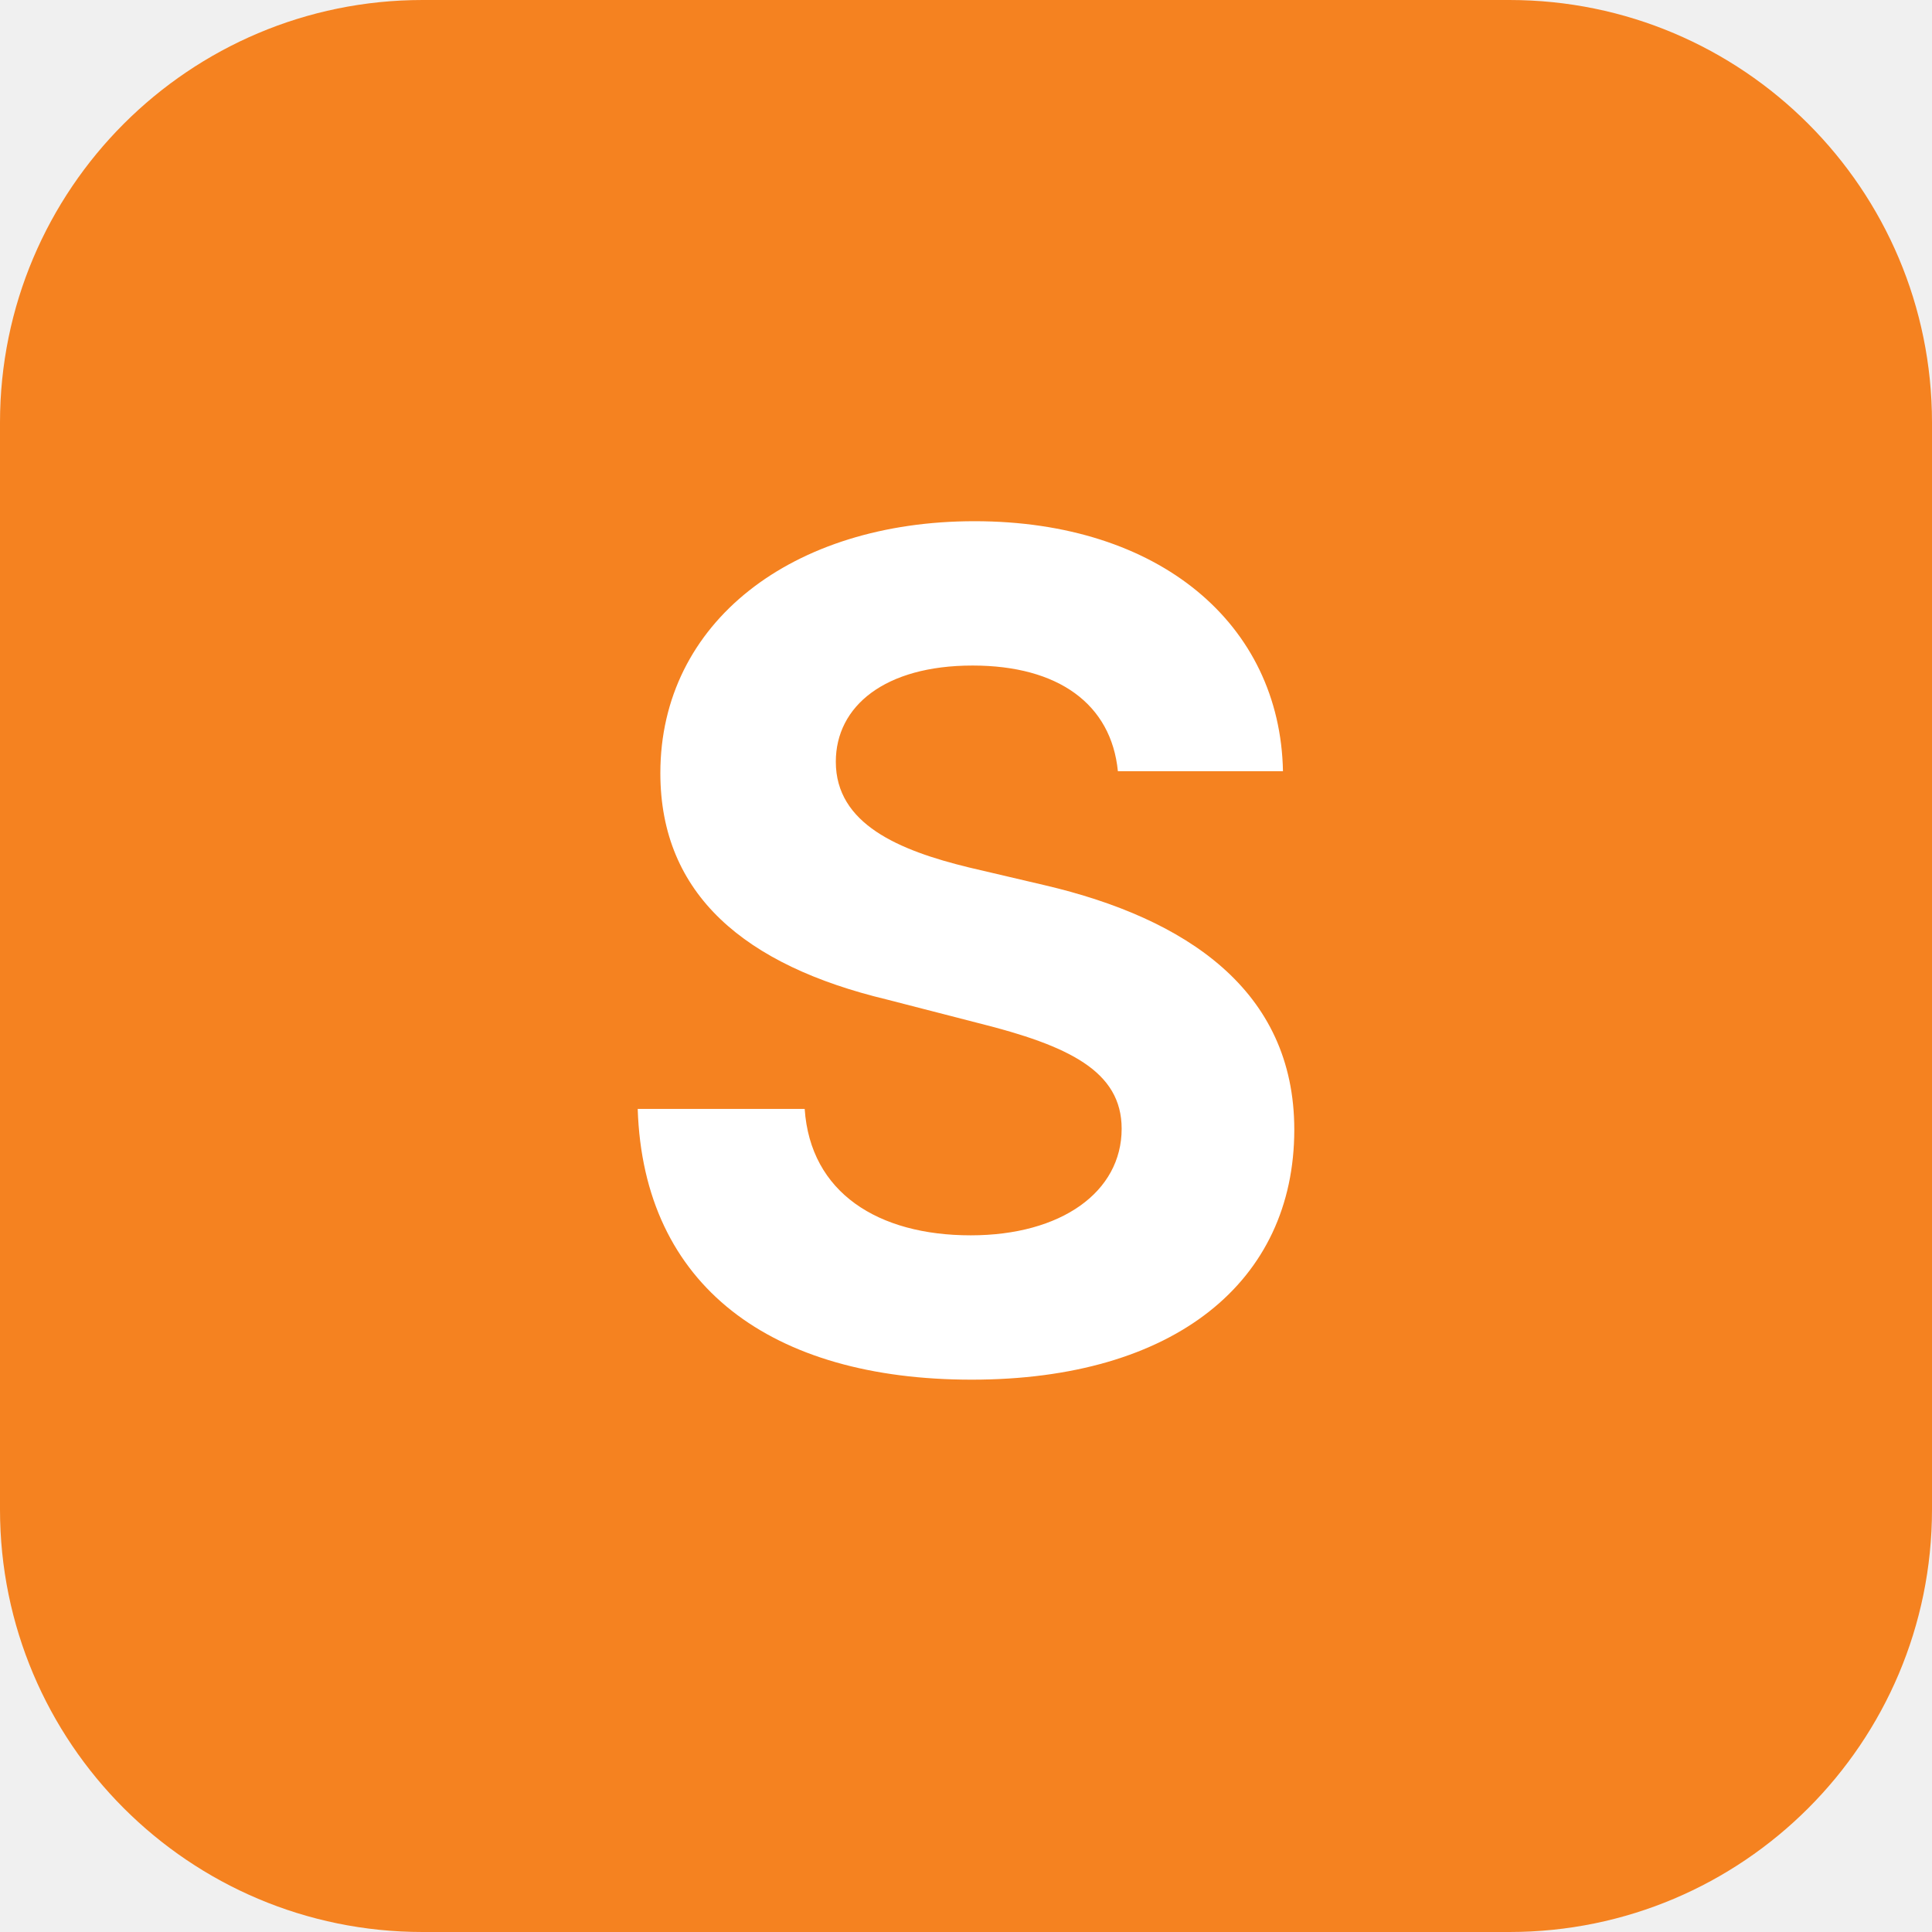
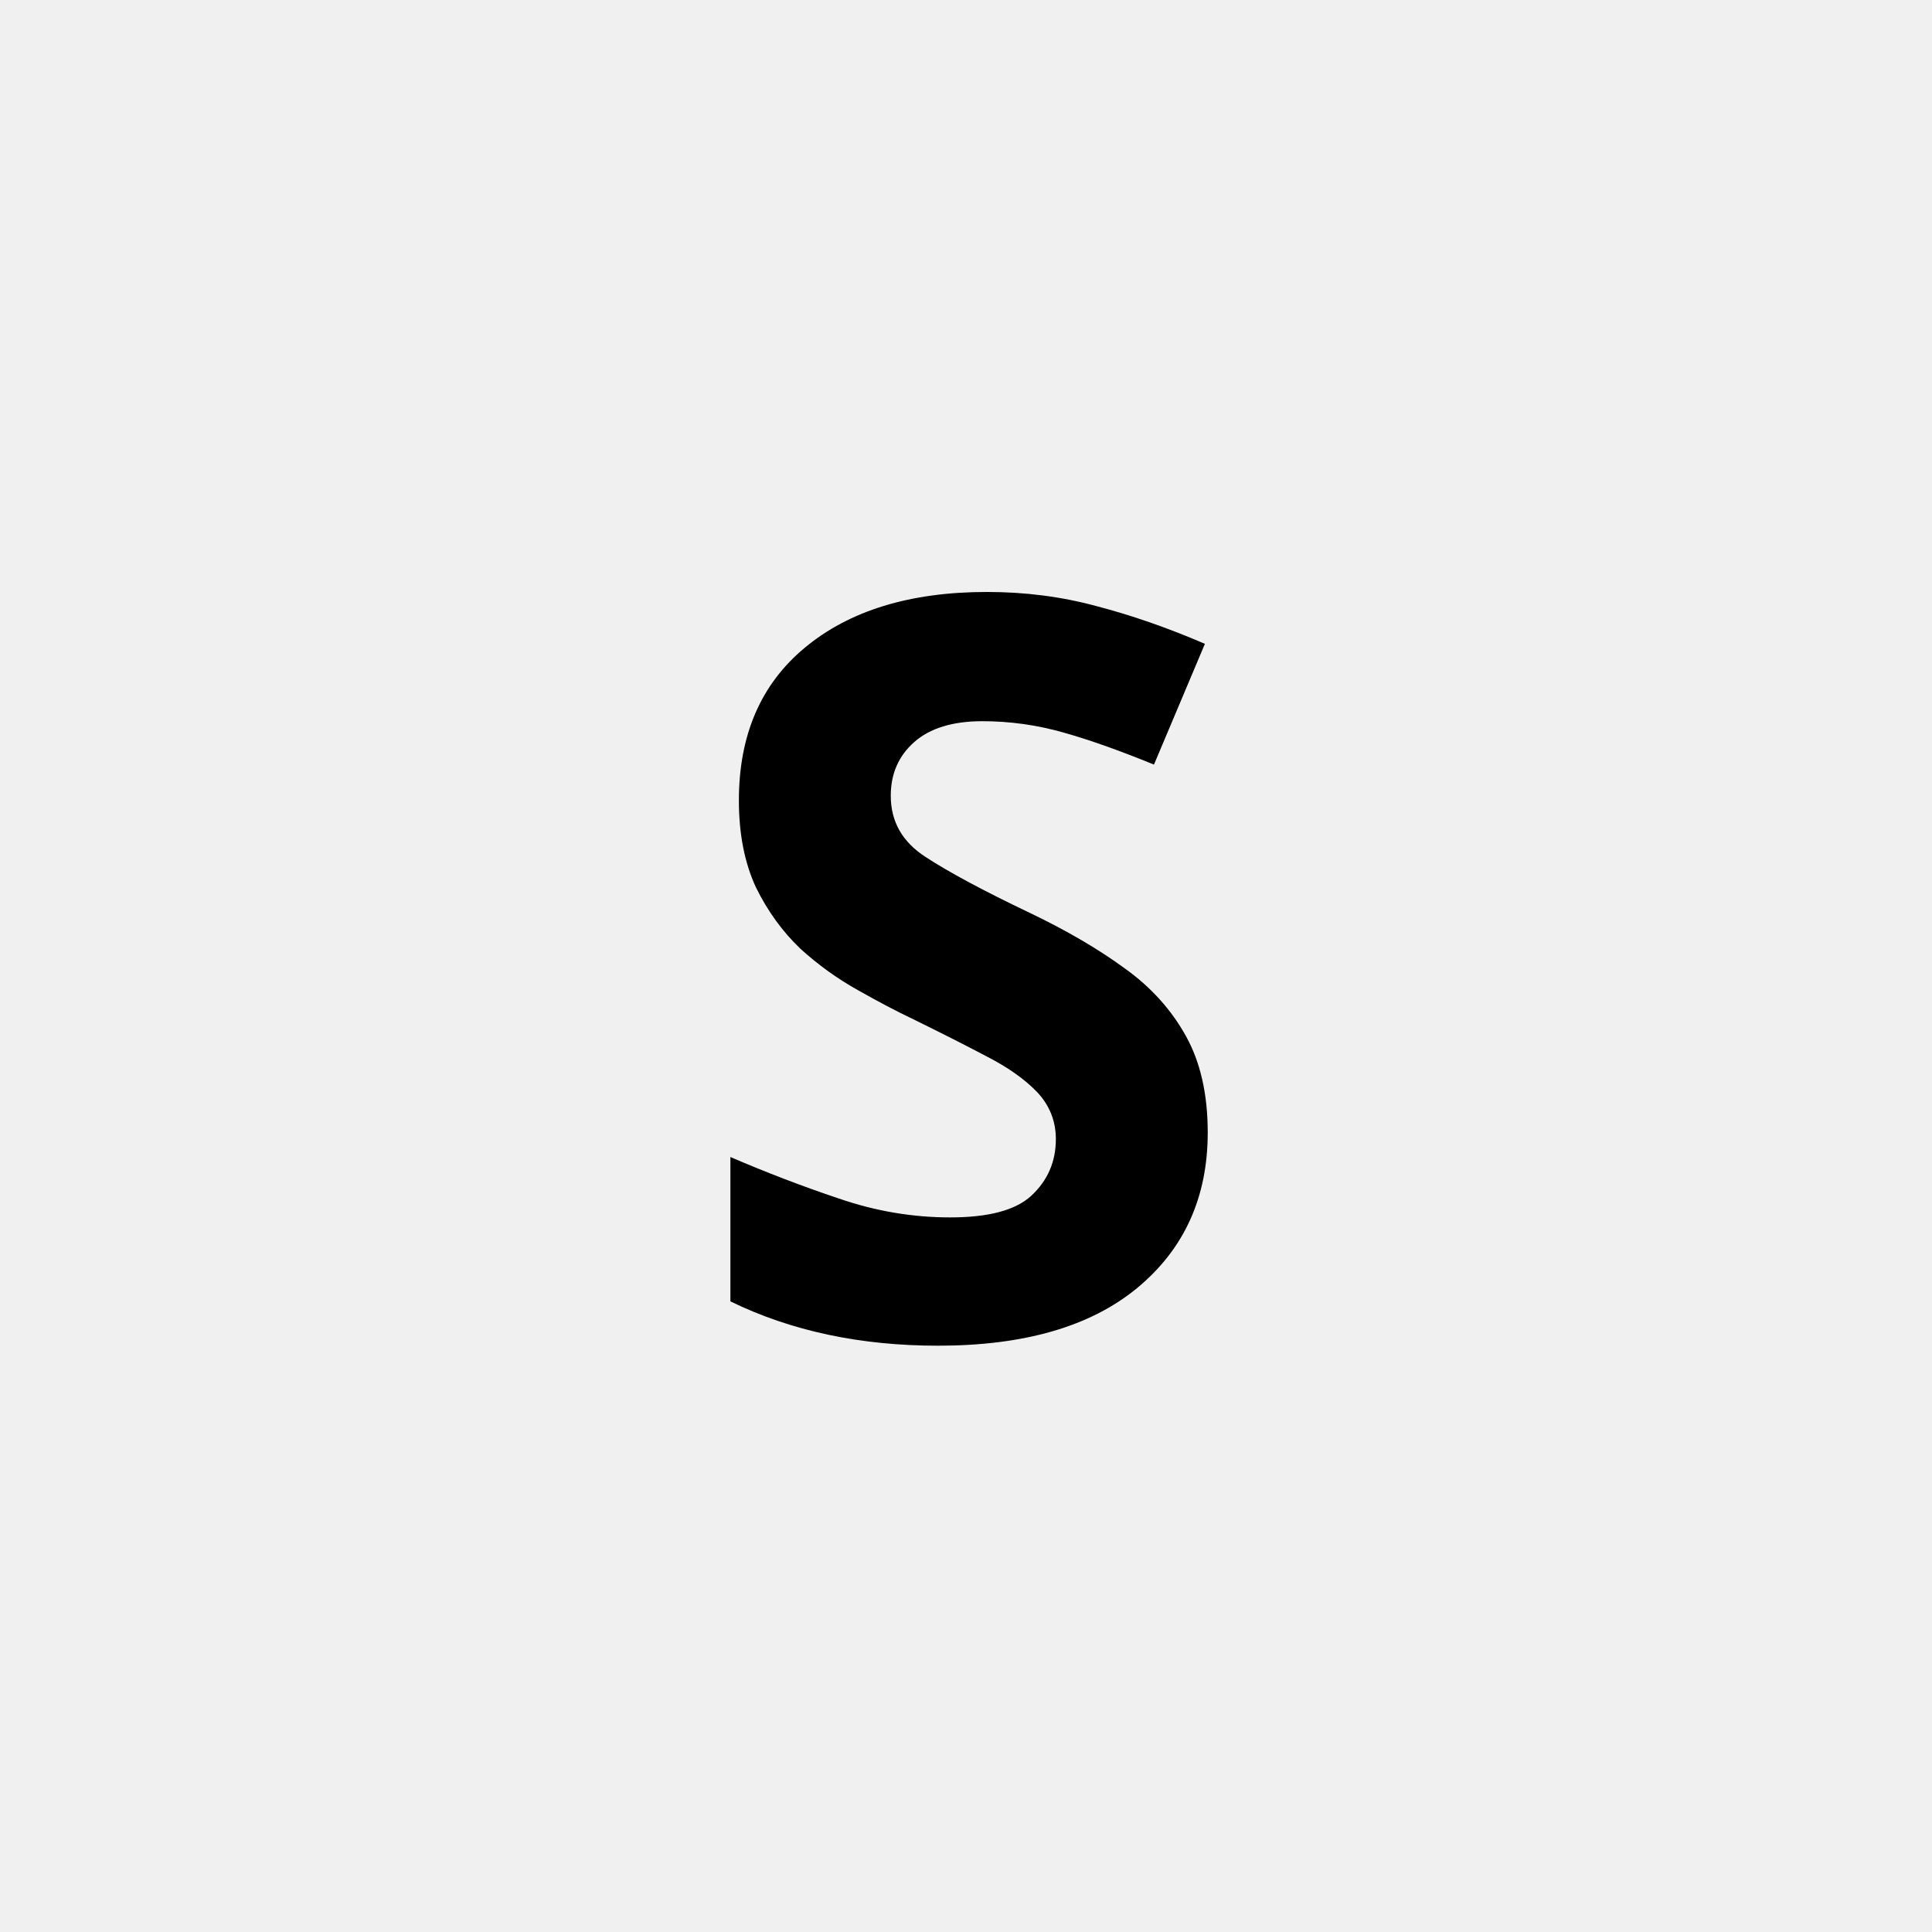
<svg xmlns="http://www.w3.org/2000/svg" viewBox="0 0 32 32">
-   <rect width="32" height="32" rx="7" fill="#F58220" />
-   <text x="16" y="16" dy=".35em" text-anchor="middle" font-family="system-ui,-apple-system,Segoe UI,sans-serif" font-size="19" font-weight="700" fill="#fff">S</text>
+   <text x="16" y="16" dy=".36em" text-anchor="middle" font-family="Geist,system-ui,sans-serif" font-size="17" font-weight="600" letter-spacing="-.02em" fill="currentColor">S</text>
</svg>
